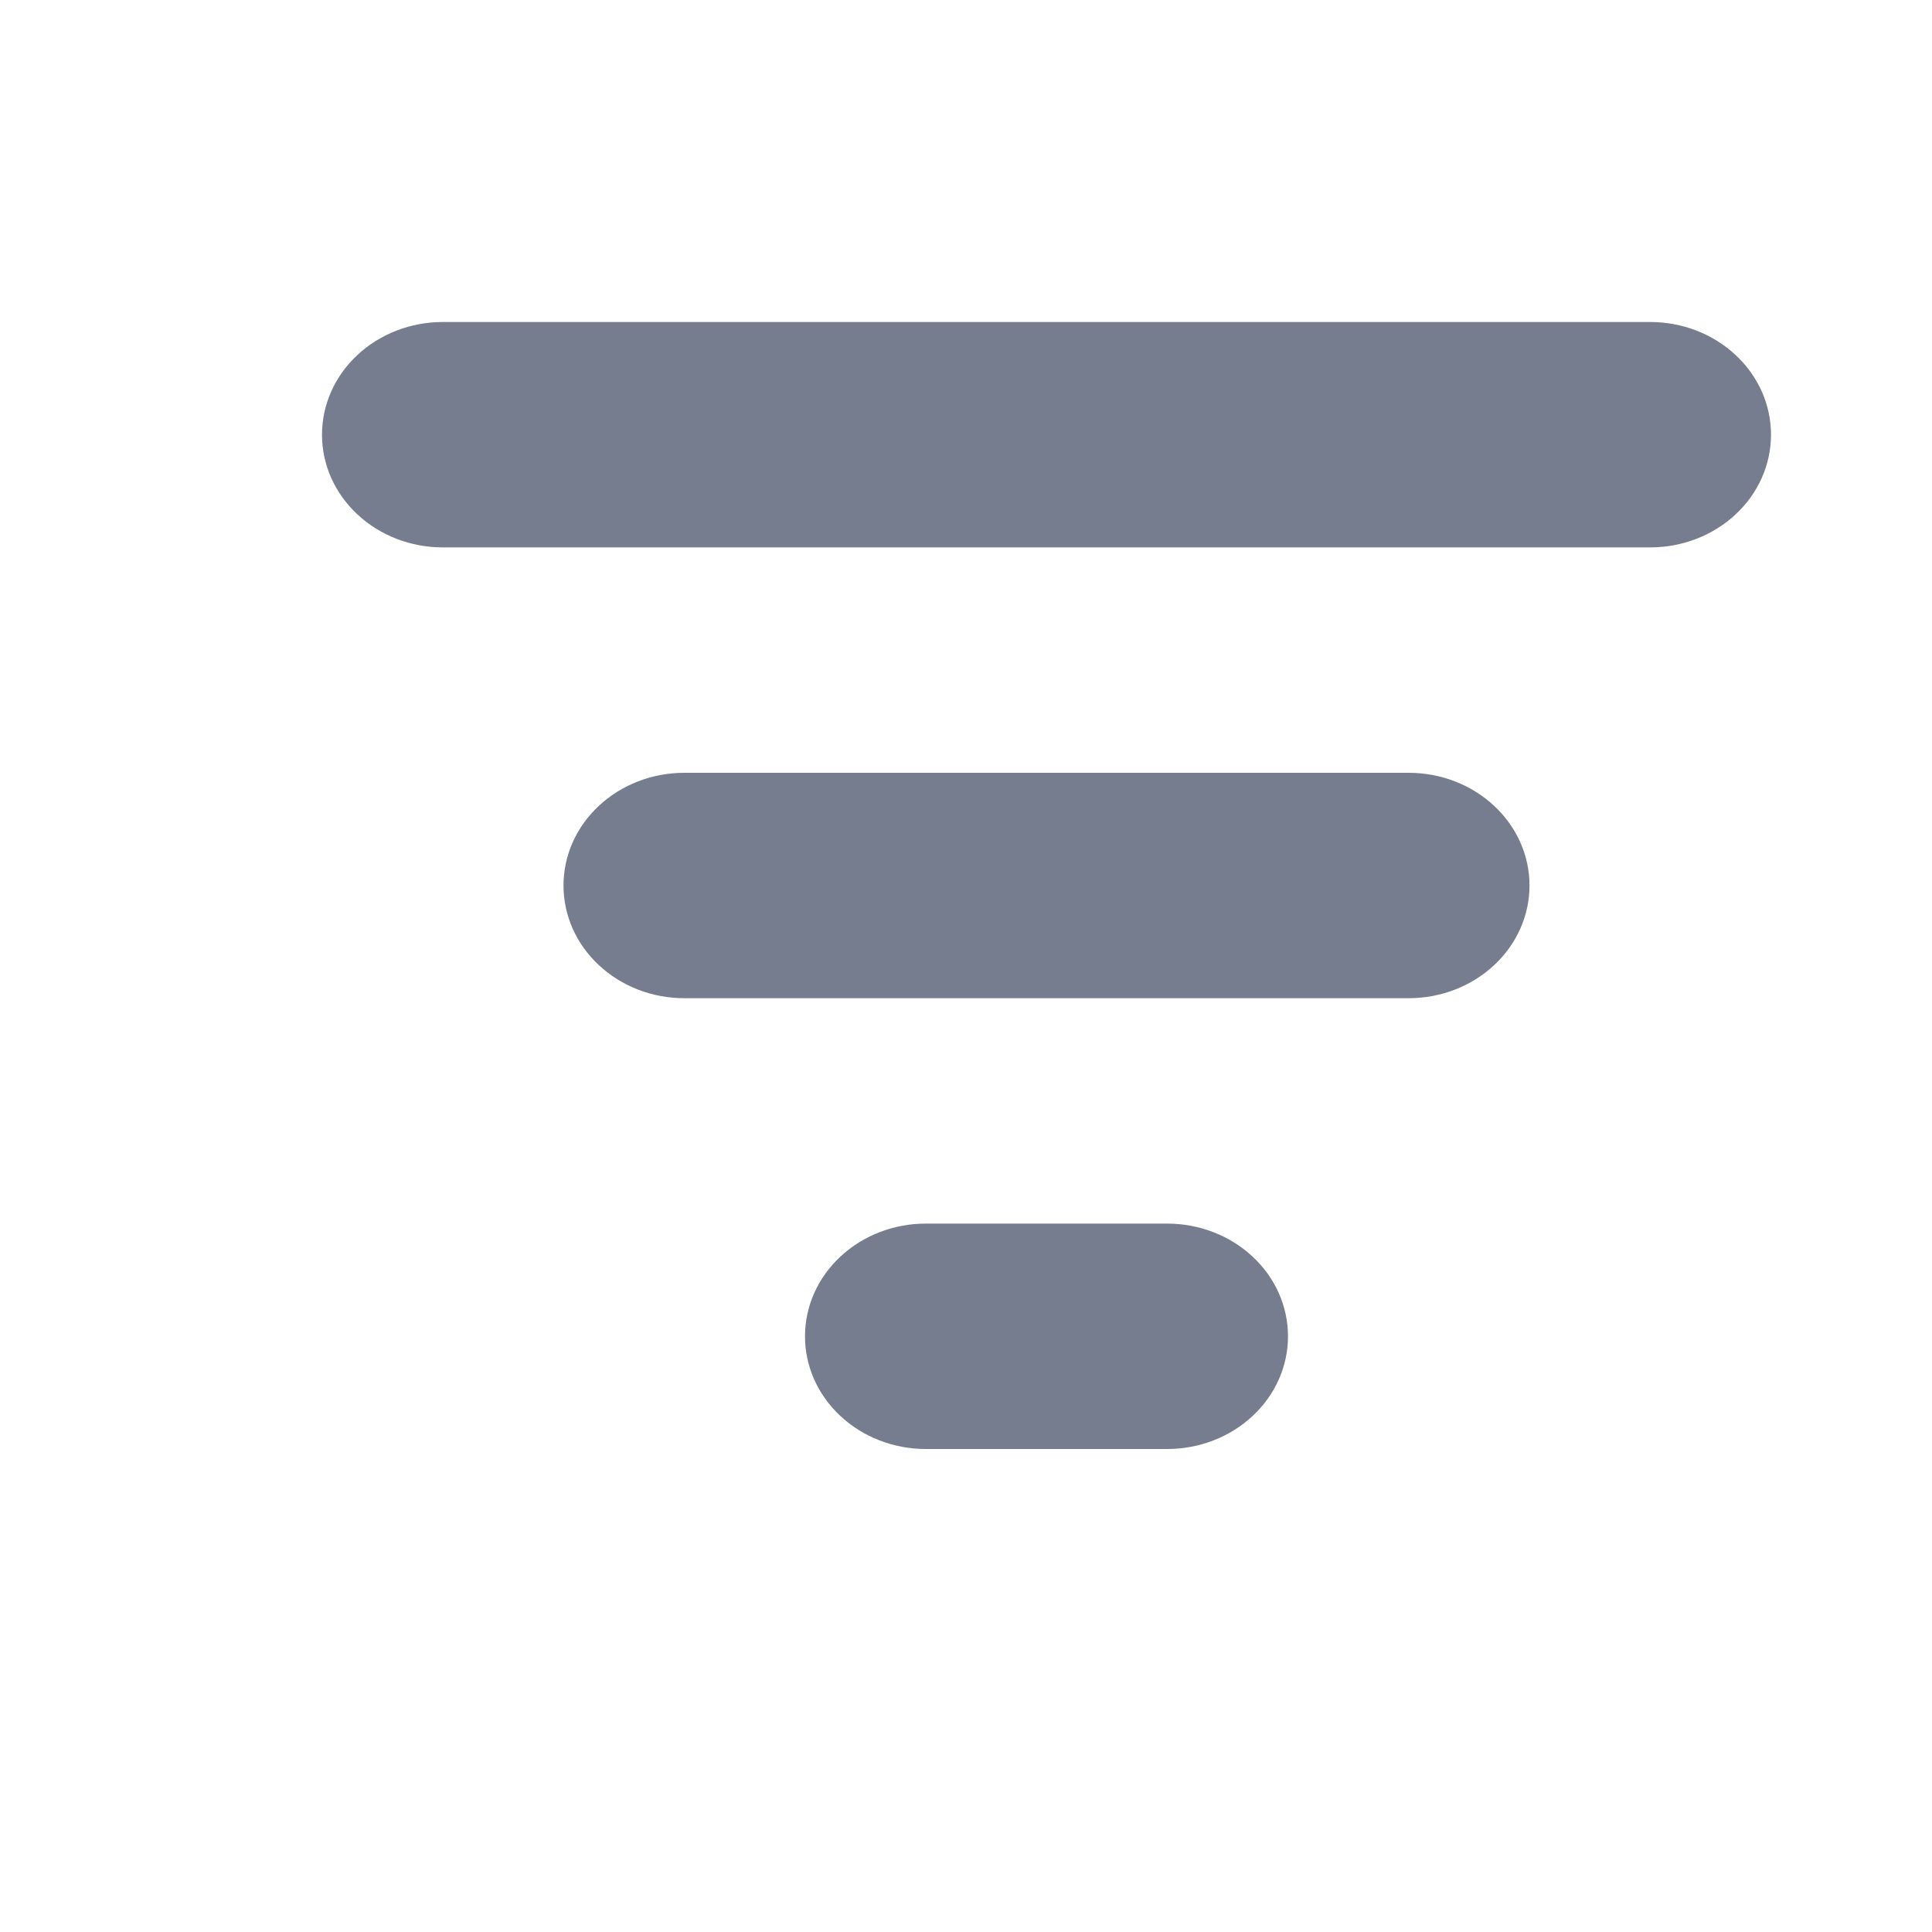
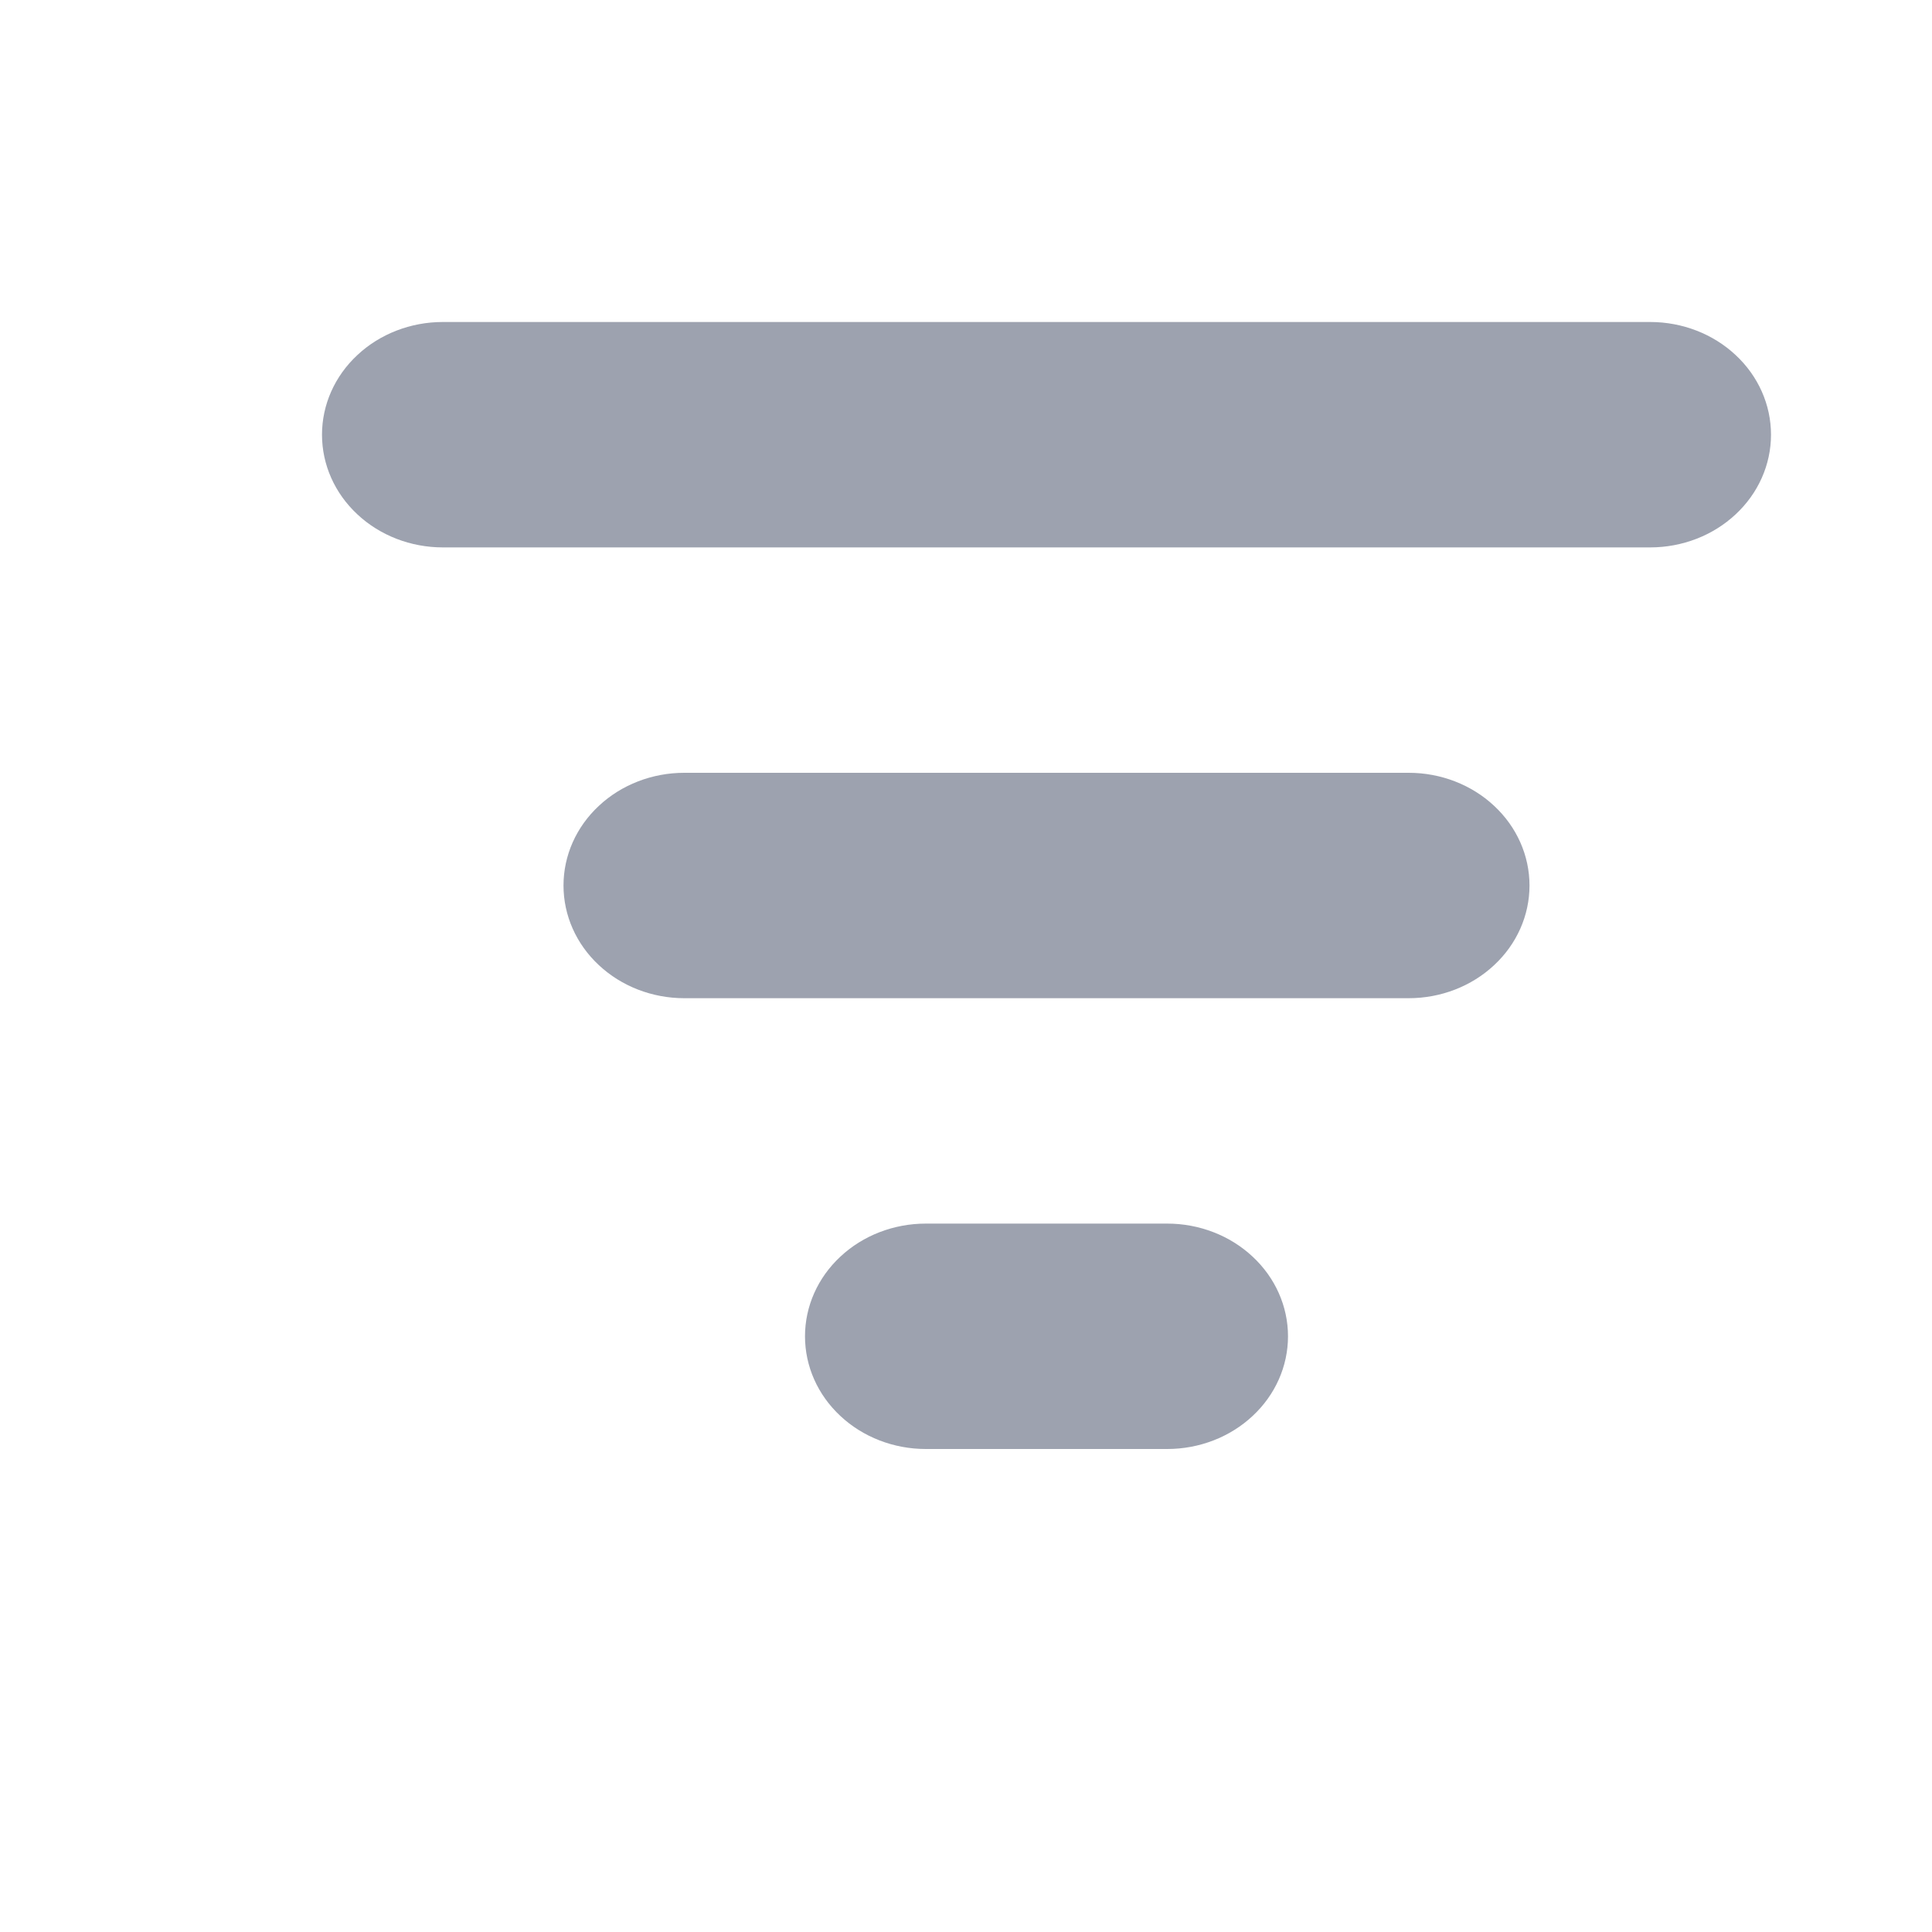
<svg xmlns="http://www.w3.org/2000/svg" width="12" height="12" viewBox="0 0 12 12" fill="none">
-   <path d="M2 2.7C2 2.514 2.079 2.336 2.22 2.205C2.36 2.074 2.551 2 2.75 2H10.25C10.449 2 10.64 2.074 10.78 2.205C10.921 2.336 11 2.514 11 2.7C11 2.886 10.921 3.064 10.78 3.195C10.64 3.326 10.449 3.4 10.25 3.4H2.75C2.551 3.4 2.36 3.326 2.22 3.195C2.079 3.064 2 2.886 2 2.7ZM3.5 5.5C3.5 5.314 3.579 5.136 3.72 5.005C3.86 4.874 4.051 4.8 4.25 4.8H8.75C8.949 4.8 9.14 4.874 9.28 5.005C9.421 5.136 9.5 5.314 9.5 5.5C9.5 5.686 9.421 5.864 9.28 5.995C9.14 6.126 8.949 6.2 8.75 6.2H4.25C4.051 6.2 3.86 6.126 3.72 5.995C3.579 5.864 3.5 5.686 3.5 5.5ZM5.75 7.6C5.551 7.6 5.36 7.674 5.22 7.805C5.079 7.936 5 8.114 5 8.3C5 8.486 5.079 8.664 5.22 8.795C5.36 8.926 5.551 9 5.75 9H7.25C7.449 9 7.64 8.926 7.78 8.795C7.921 8.664 8 8.486 8 8.3C8 8.114 7.921 7.936 7.78 7.805C7.64 7.674 7.449 7.6 7.25 7.6H5.75Z" fill="#767D8F" />
+   <path d="M2 2.7C2 2.514 2.079 2.336 2.22 2.205C2.36 2.074 2.551 2 2.75 2H10.25C10.449 2 10.64 2.074 10.78 2.205C10.921 2.336 11 2.514 11 2.7C11 2.886 10.921 3.064 10.78 3.195C10.64 3.326 10.449 3.4 10.25 3.4H2.75C2.551 3.4 2.36 3.326 2.22 3.195C2.079 3.064 2 2.886 2 2.7ZM3.5 5.5C3.5 5.314 3.579 5.136 3.72 5.005C3.86 4.874 4.051 4.8 4.25 4.8H8.75C8.949 4.8 9.14 4.874 9.28 5.005C9.421 5.136 9.5 5.314 9.5 5.5C9.5 5.686 9.421 5.864 9.28 5.995C9.14 6.126 8.949 6.2 8.75 6.2H4.25C4.051 6.2 3.86 6.126 3.72 5.995C3.579 5.864 3.5 5.686 3.5 5.5ZM5.75 7.6C5.551 7.6 5.36 7.674 5.22 7.805C5.079 7.936 5 8.114 5 8.3C5 8.486 5.079 8.664 5.22 8.795C5.36 8.926 5.551 9 5.75 9H7.25C7.449 9 7.64 8.926 7.78 8.795C7.921 8.664 8 8.486 8 8.3C8 8.114 7.921 7.936 7.78 7.805C7.64 7.674 7.449 7.6 7.25 7.6H5.75Z" fill="#9DA2AF" />
</svg>
